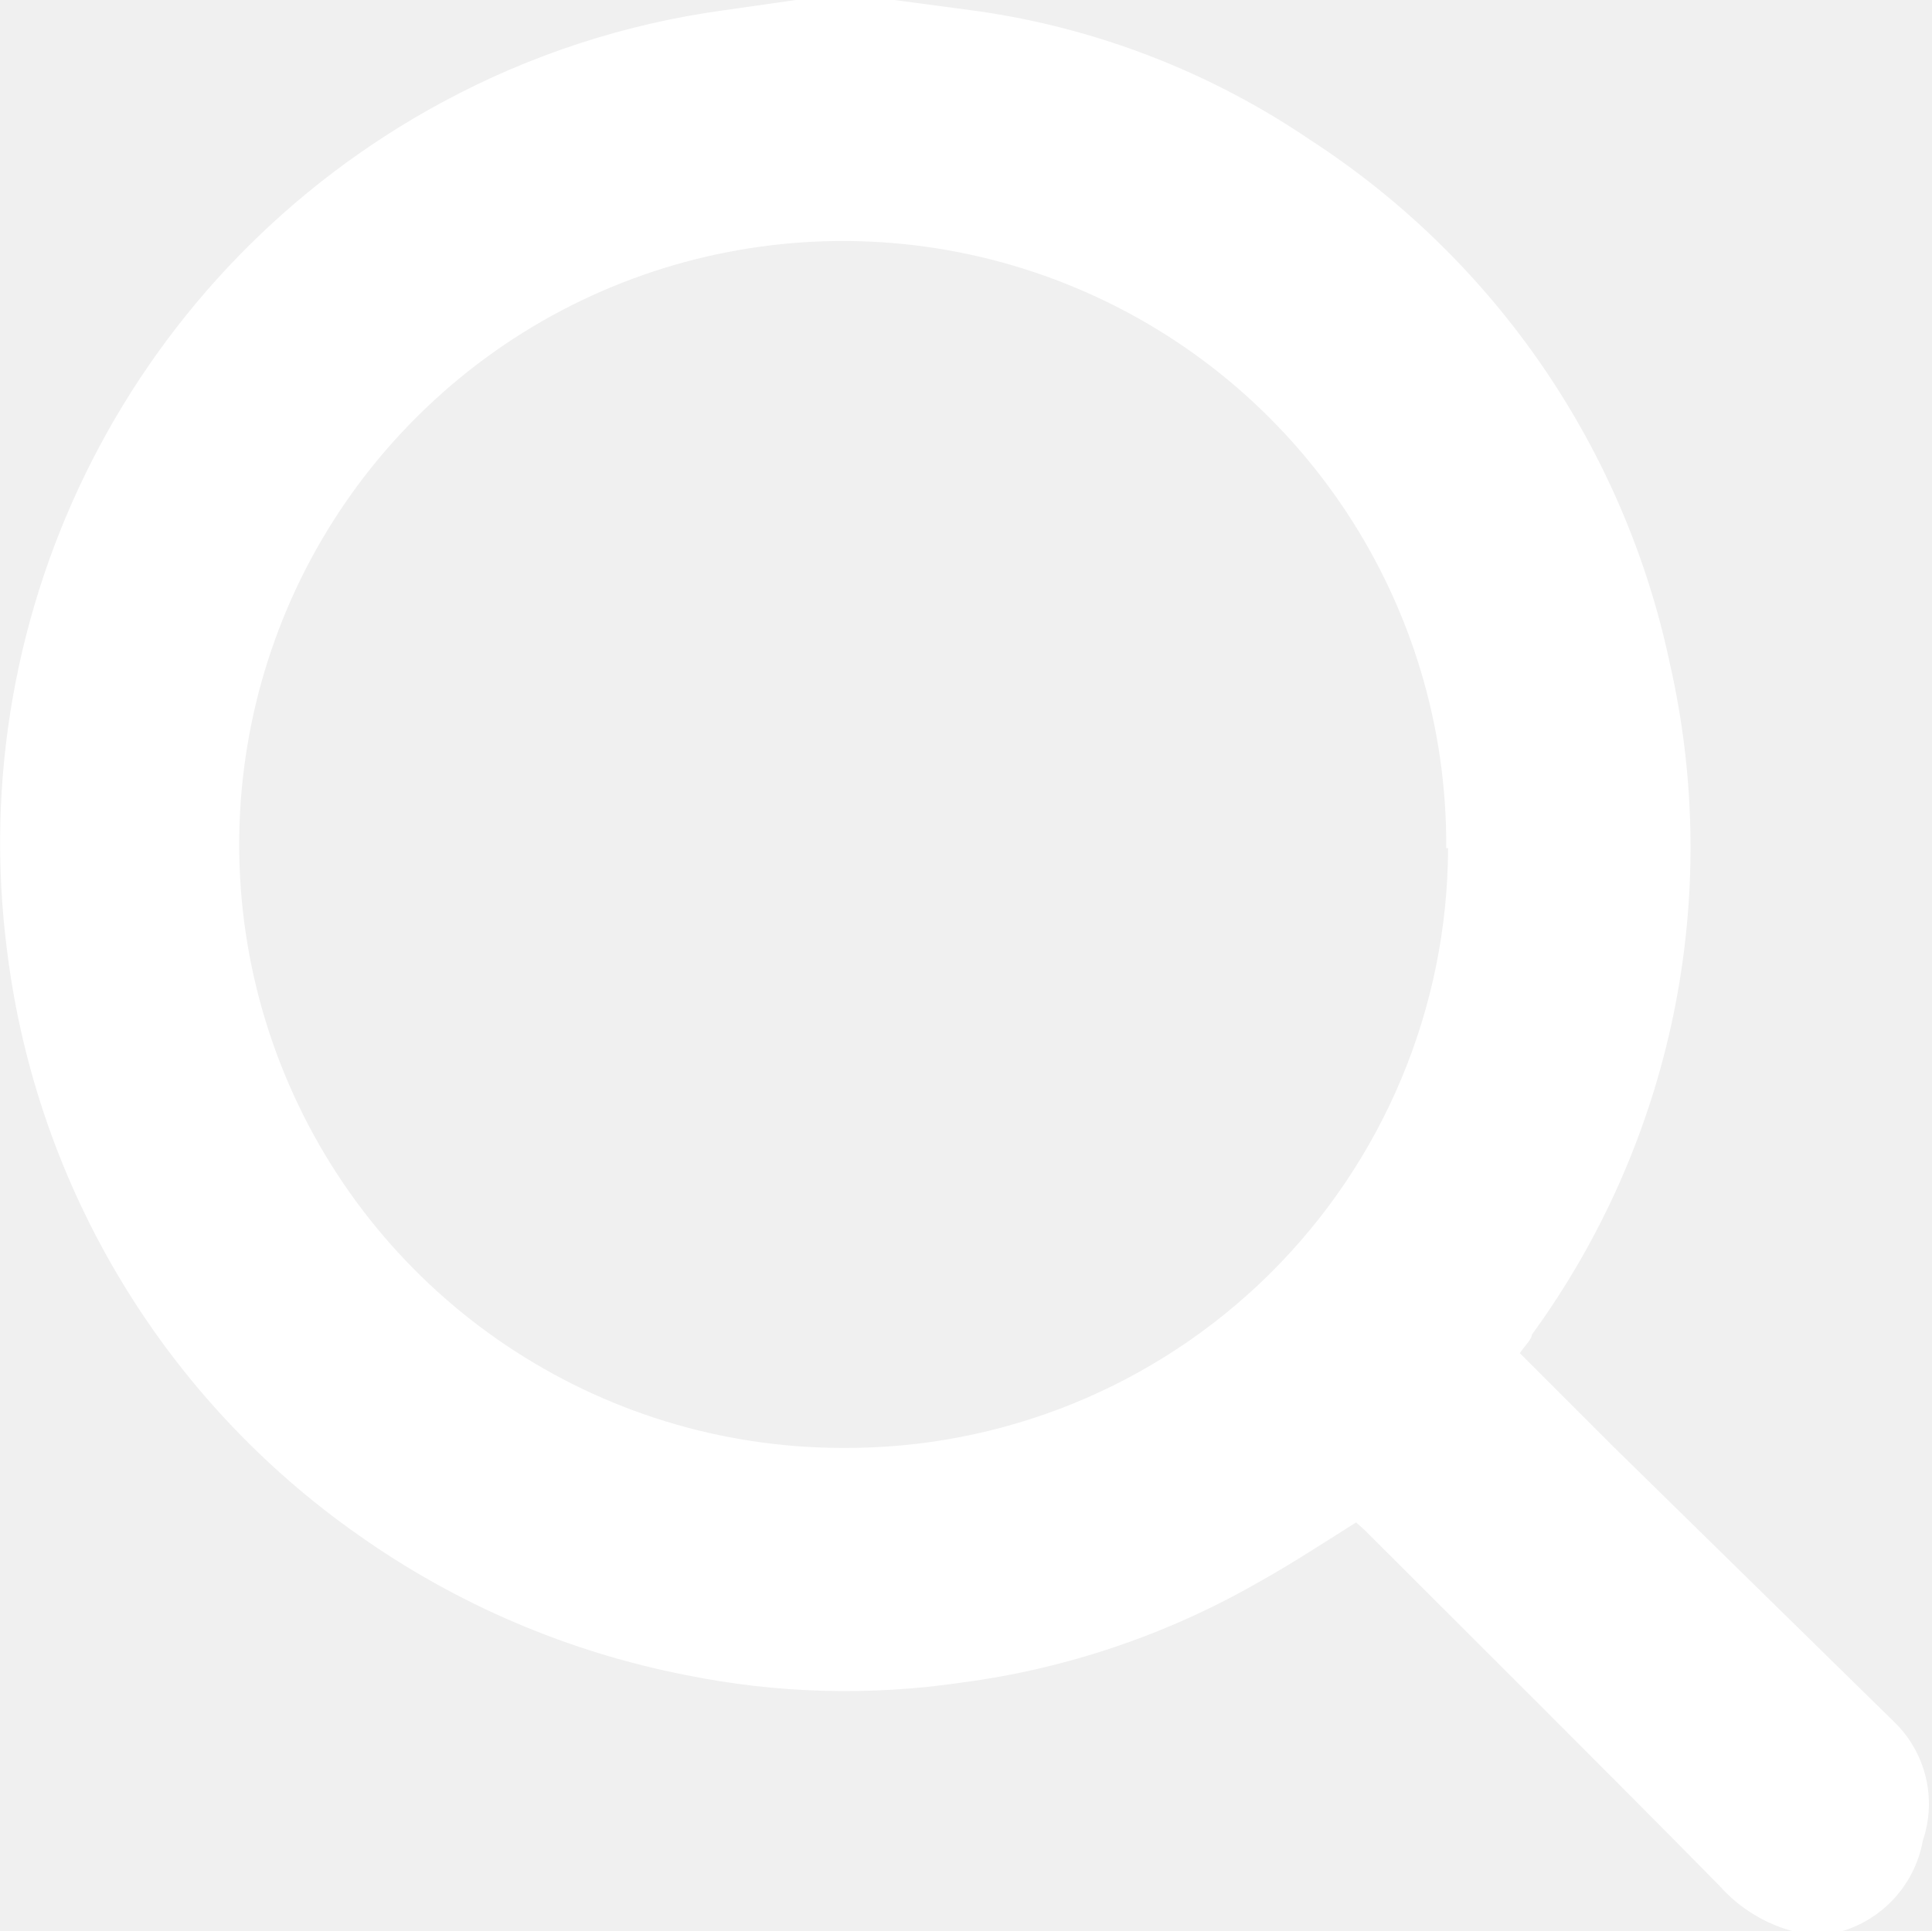
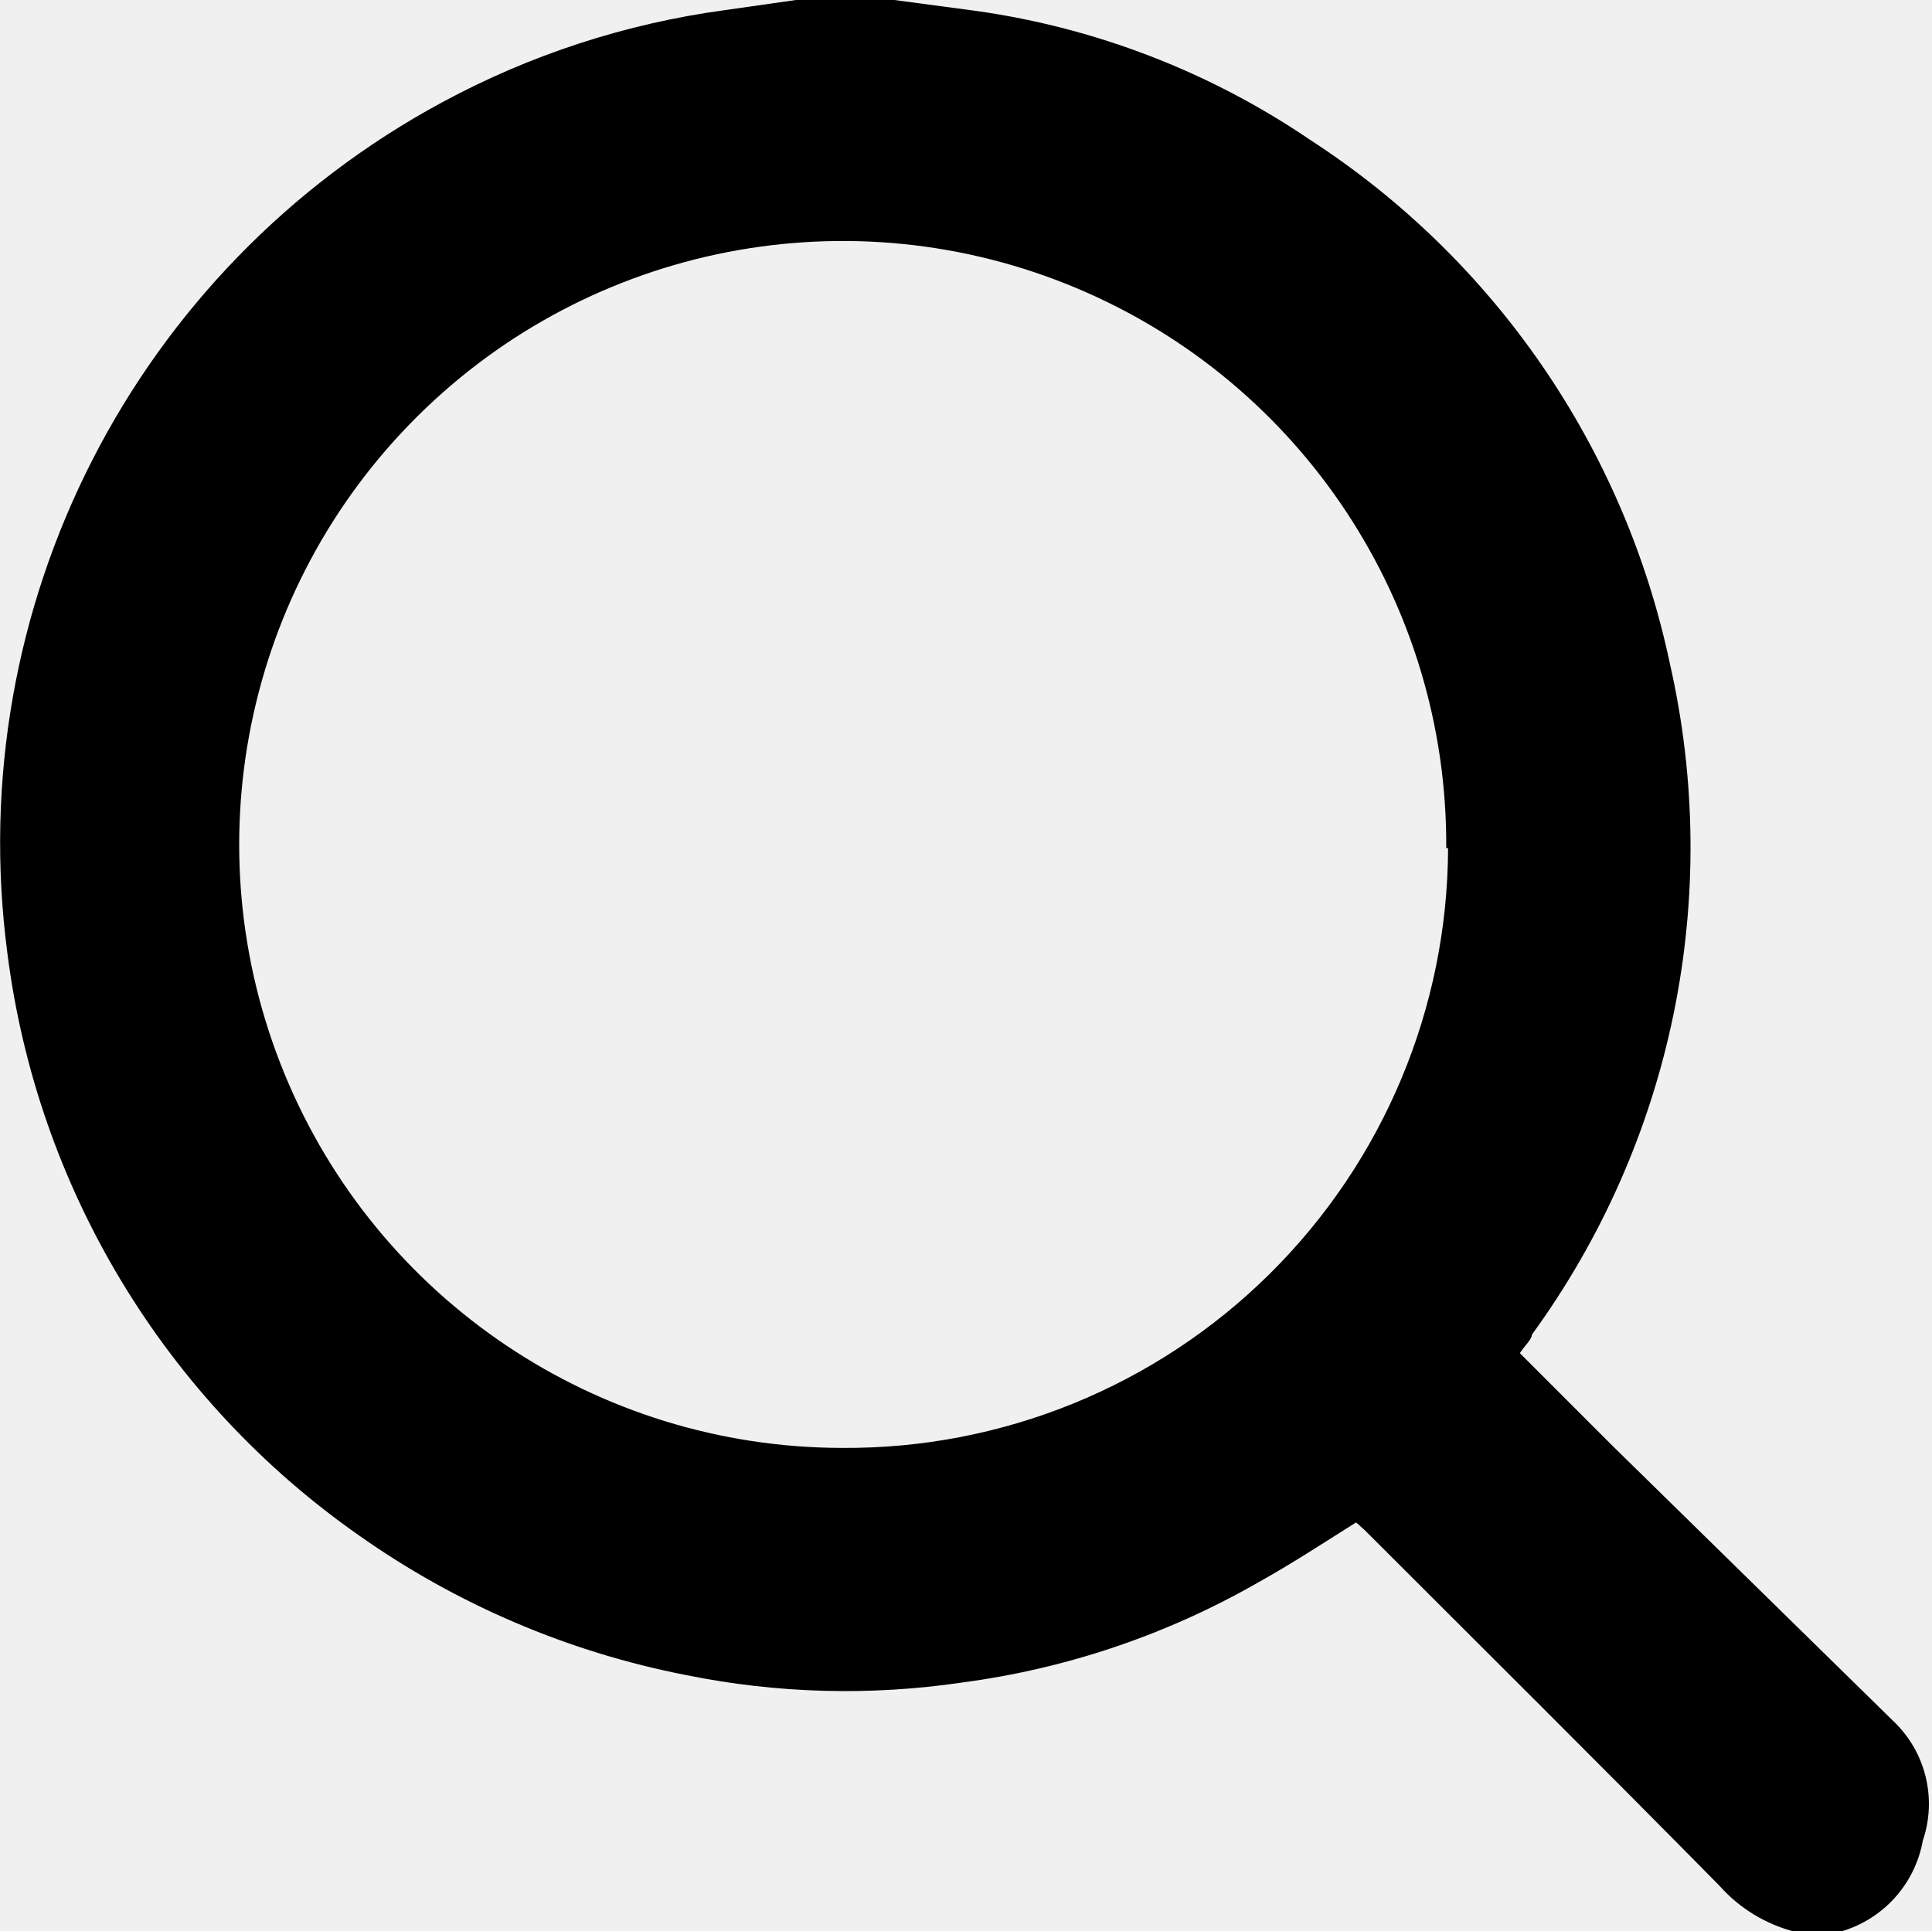
<svg xmlns="http://www.w3.org/2000/svg" viewBox="0 0 21 20.99">
-   <defs>
-     <style>.cls-1{fill:#fff;}</style>
-   </defs>
+   <defs />
  <g id="Layer_2" data-name="Layer 2">
    <g id="Capa_1" data-name="Capa 1">
      <path class="cls-1" d="M9.72,0l.9.12a8.59,8.59,0,0,1,3.62,1.4,9,9,0,0,1,3.91,5.69,9,9,0,0,1-1.5,7.3c0,.05-.07.11-.13.2l1,1,3.06,3a1.24,1.24,0,0,1,.32,1.3A1.26,1.26,0,0,1,20,21s-.05,0-.08,0h-.41a1.64,1.64,0,0,1-.82-.5c-1.28-1.3-2.57-2.58-3.86-3.87l-.09-.08c-.35.22-.7.45-1.06.65a8.78,8.78,0,0,1-3.22,1.09,8.69,8.69,0,0,1-3-.08A9.23,9.23,0,0,1,3.9,16.69,9.13,9.13,0,0,1,.08,10.36,9.15,9.15,0,0,1,4.81,1.11a9,9,0,0,1,3.07-1L8.65,0Zm6,9.22a6.56,6.56,0,1,0-6.57,6.52A6.54,6.54,0,0,0,15.74,9.22Z" />
    </g>
  </g>
</svg>
